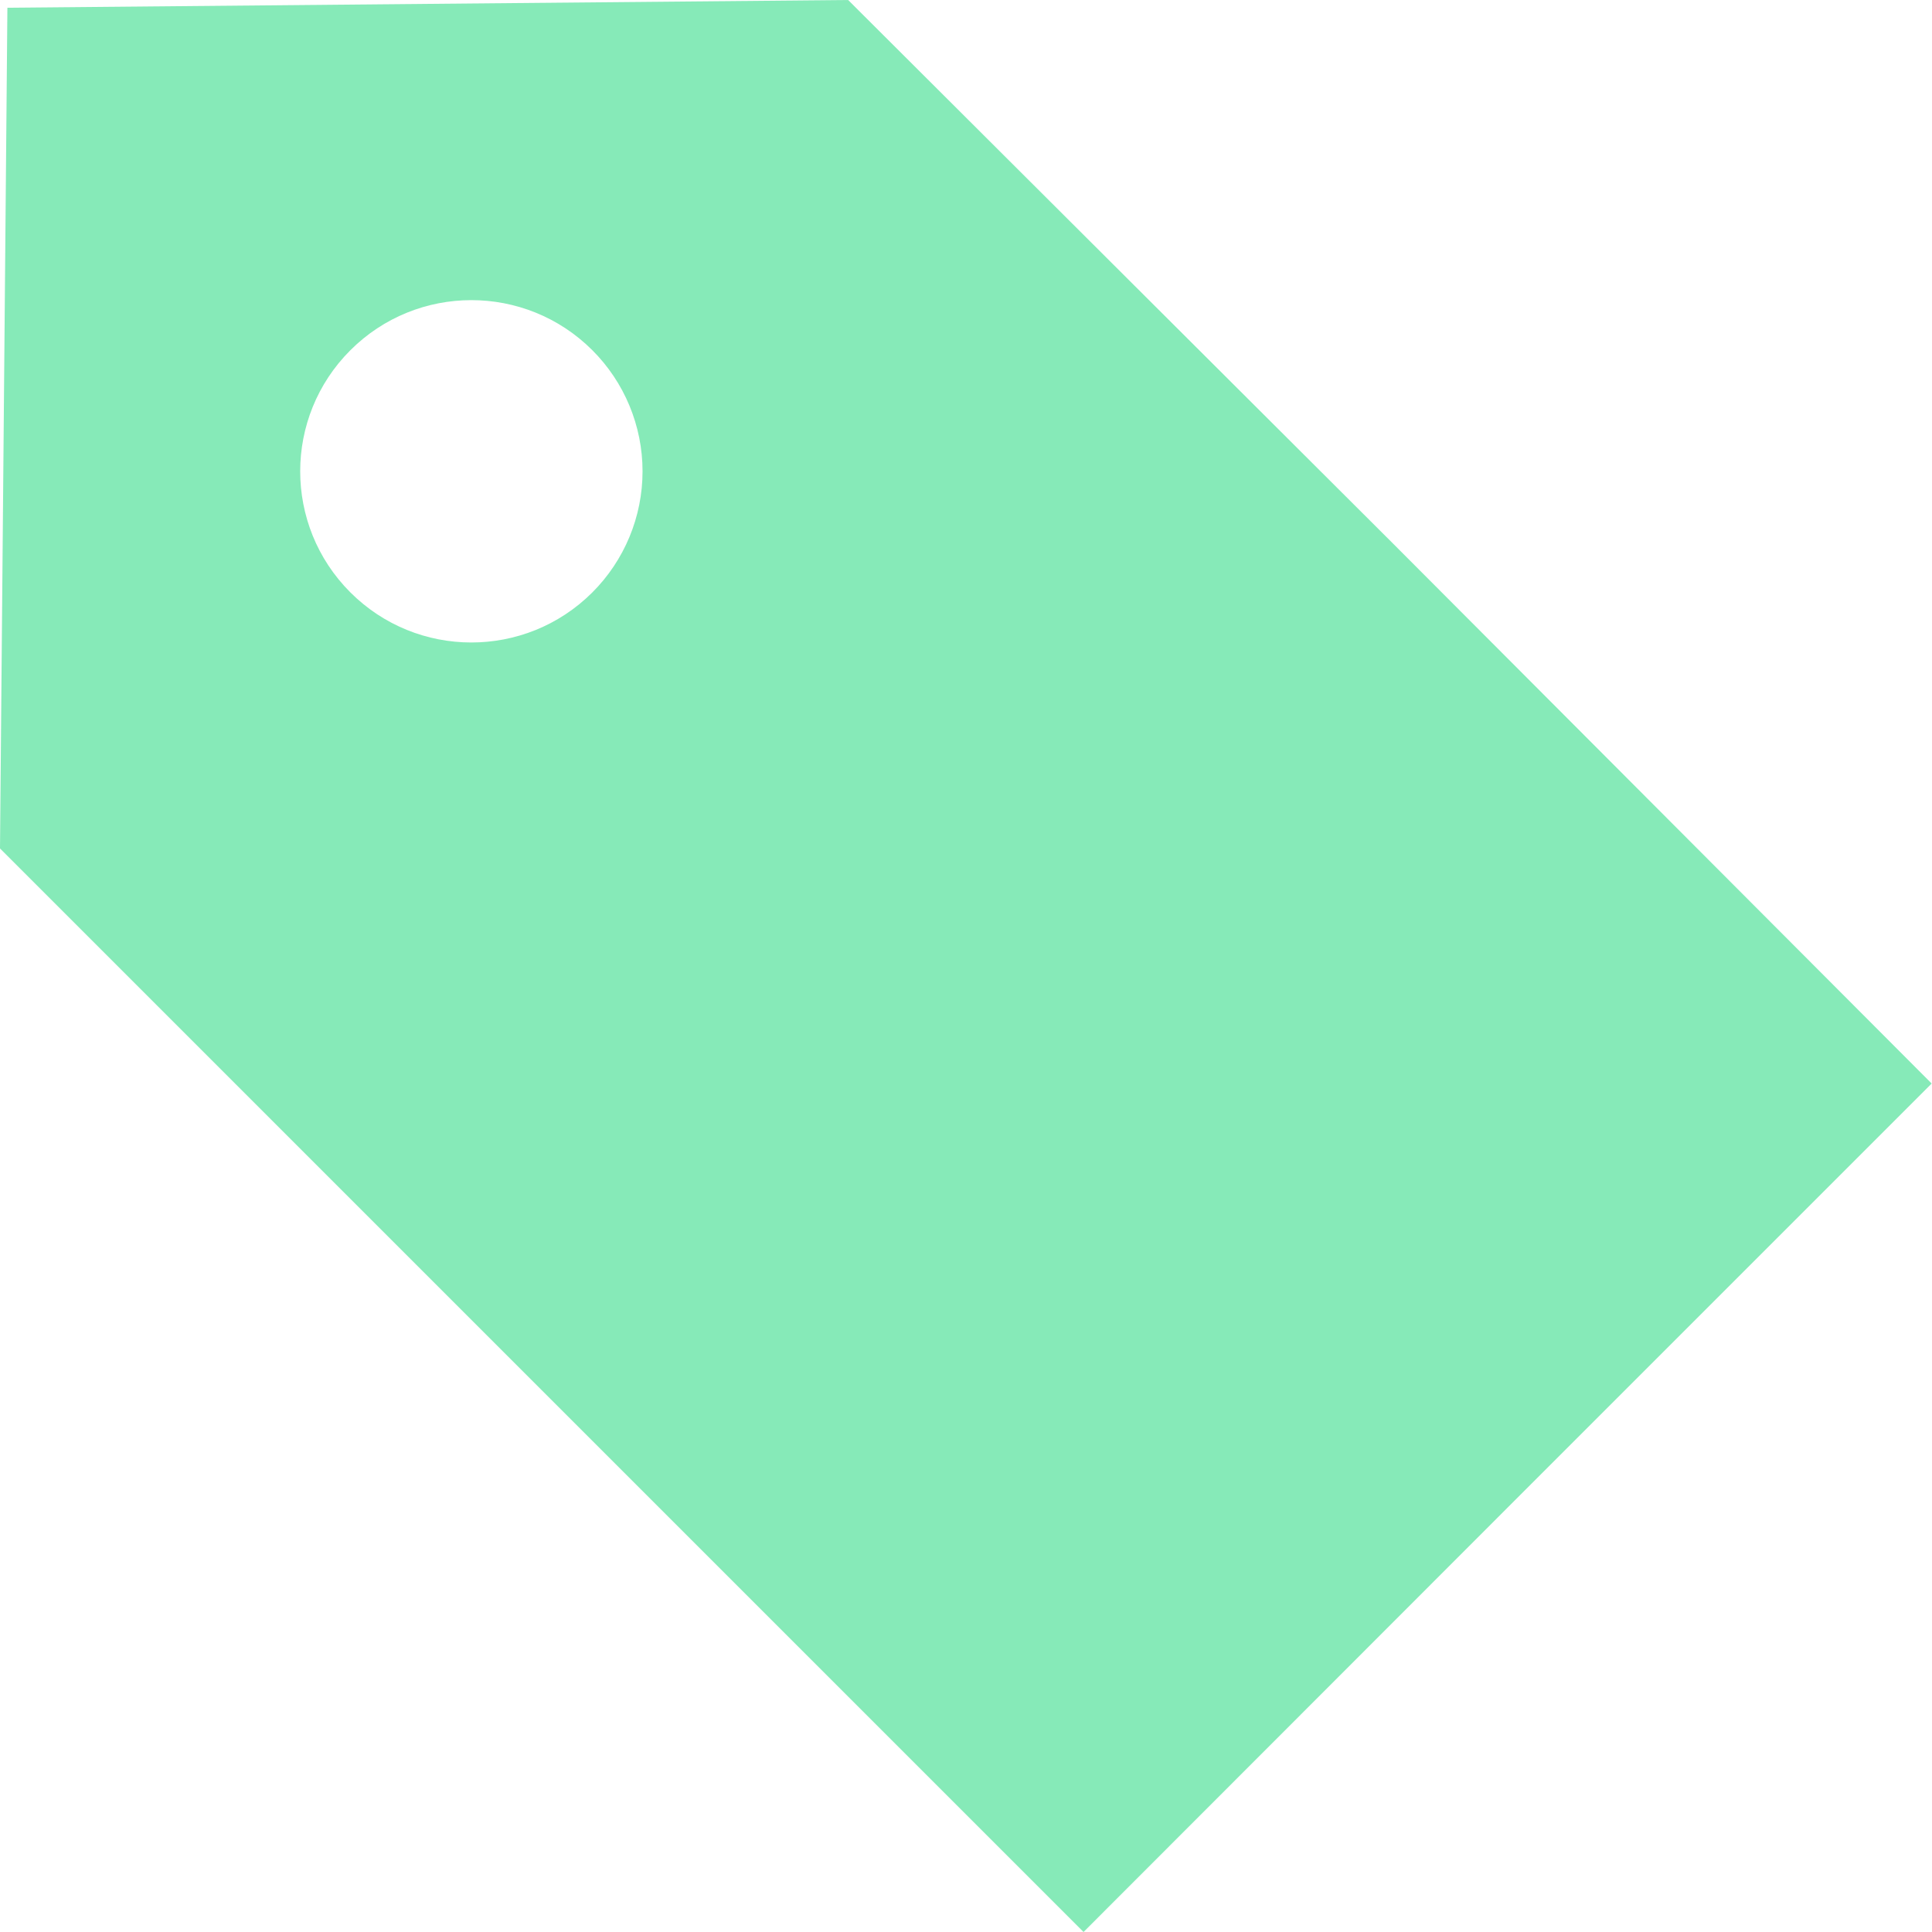
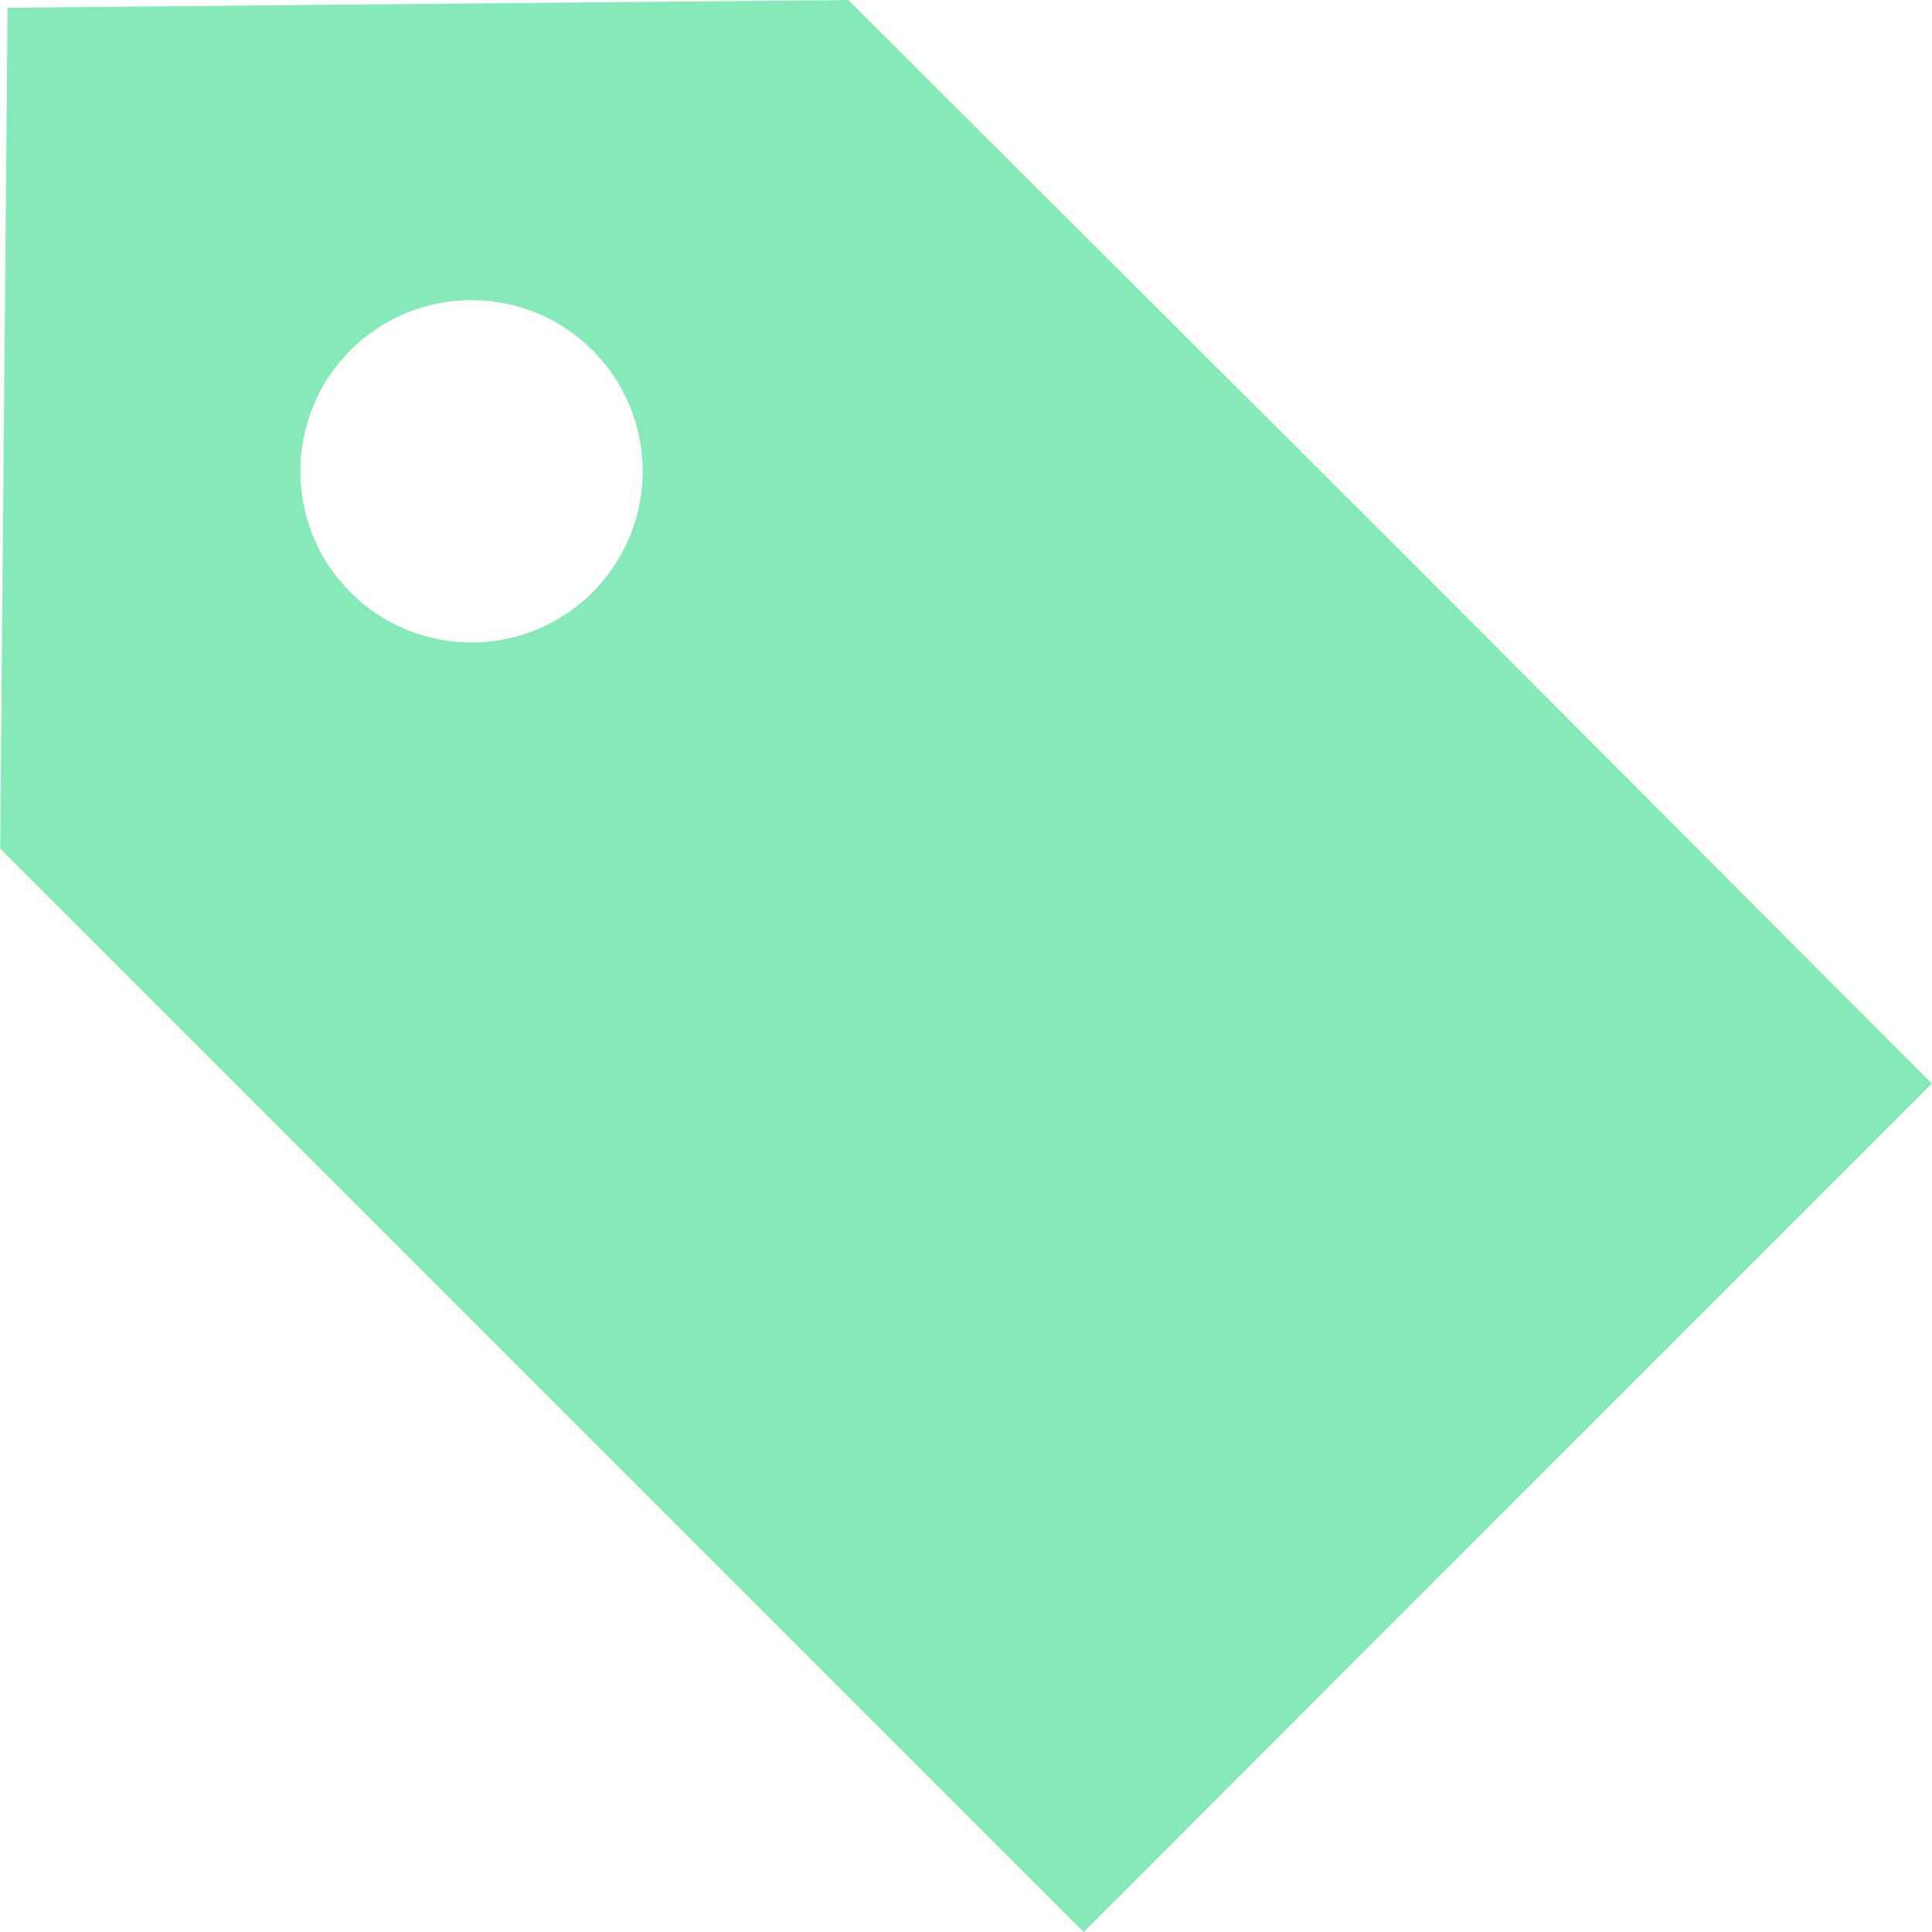
- <svg xmlns="http://www.w3.org/2000/svg" width="57.44" height="57.45" viewBox="0 0 57.44 57.45">
+ <svg xmlns="http://www.w3.org/2000/svg" width="147.529" height="147.529" viewBox="0 0 57.44 57.45">
  <g id="icon-alarms" transform="translate(-72.63 10.55)">
    <path id="Path_705" data-name="Path 705" d="M69,81.56,52.85,65.45l-25,.23-.22,25,16.11,16.11L59.85,122.9l12.61-12.62L85.07,97.67ZM45.24,83.07a5.09,5.09,0,1,1,0-7.21,5.09,5.09,0,0,1,0,7.21Z" transform="translate(45 -76)" fill="#86eab8" />
  </g>
</svg>
